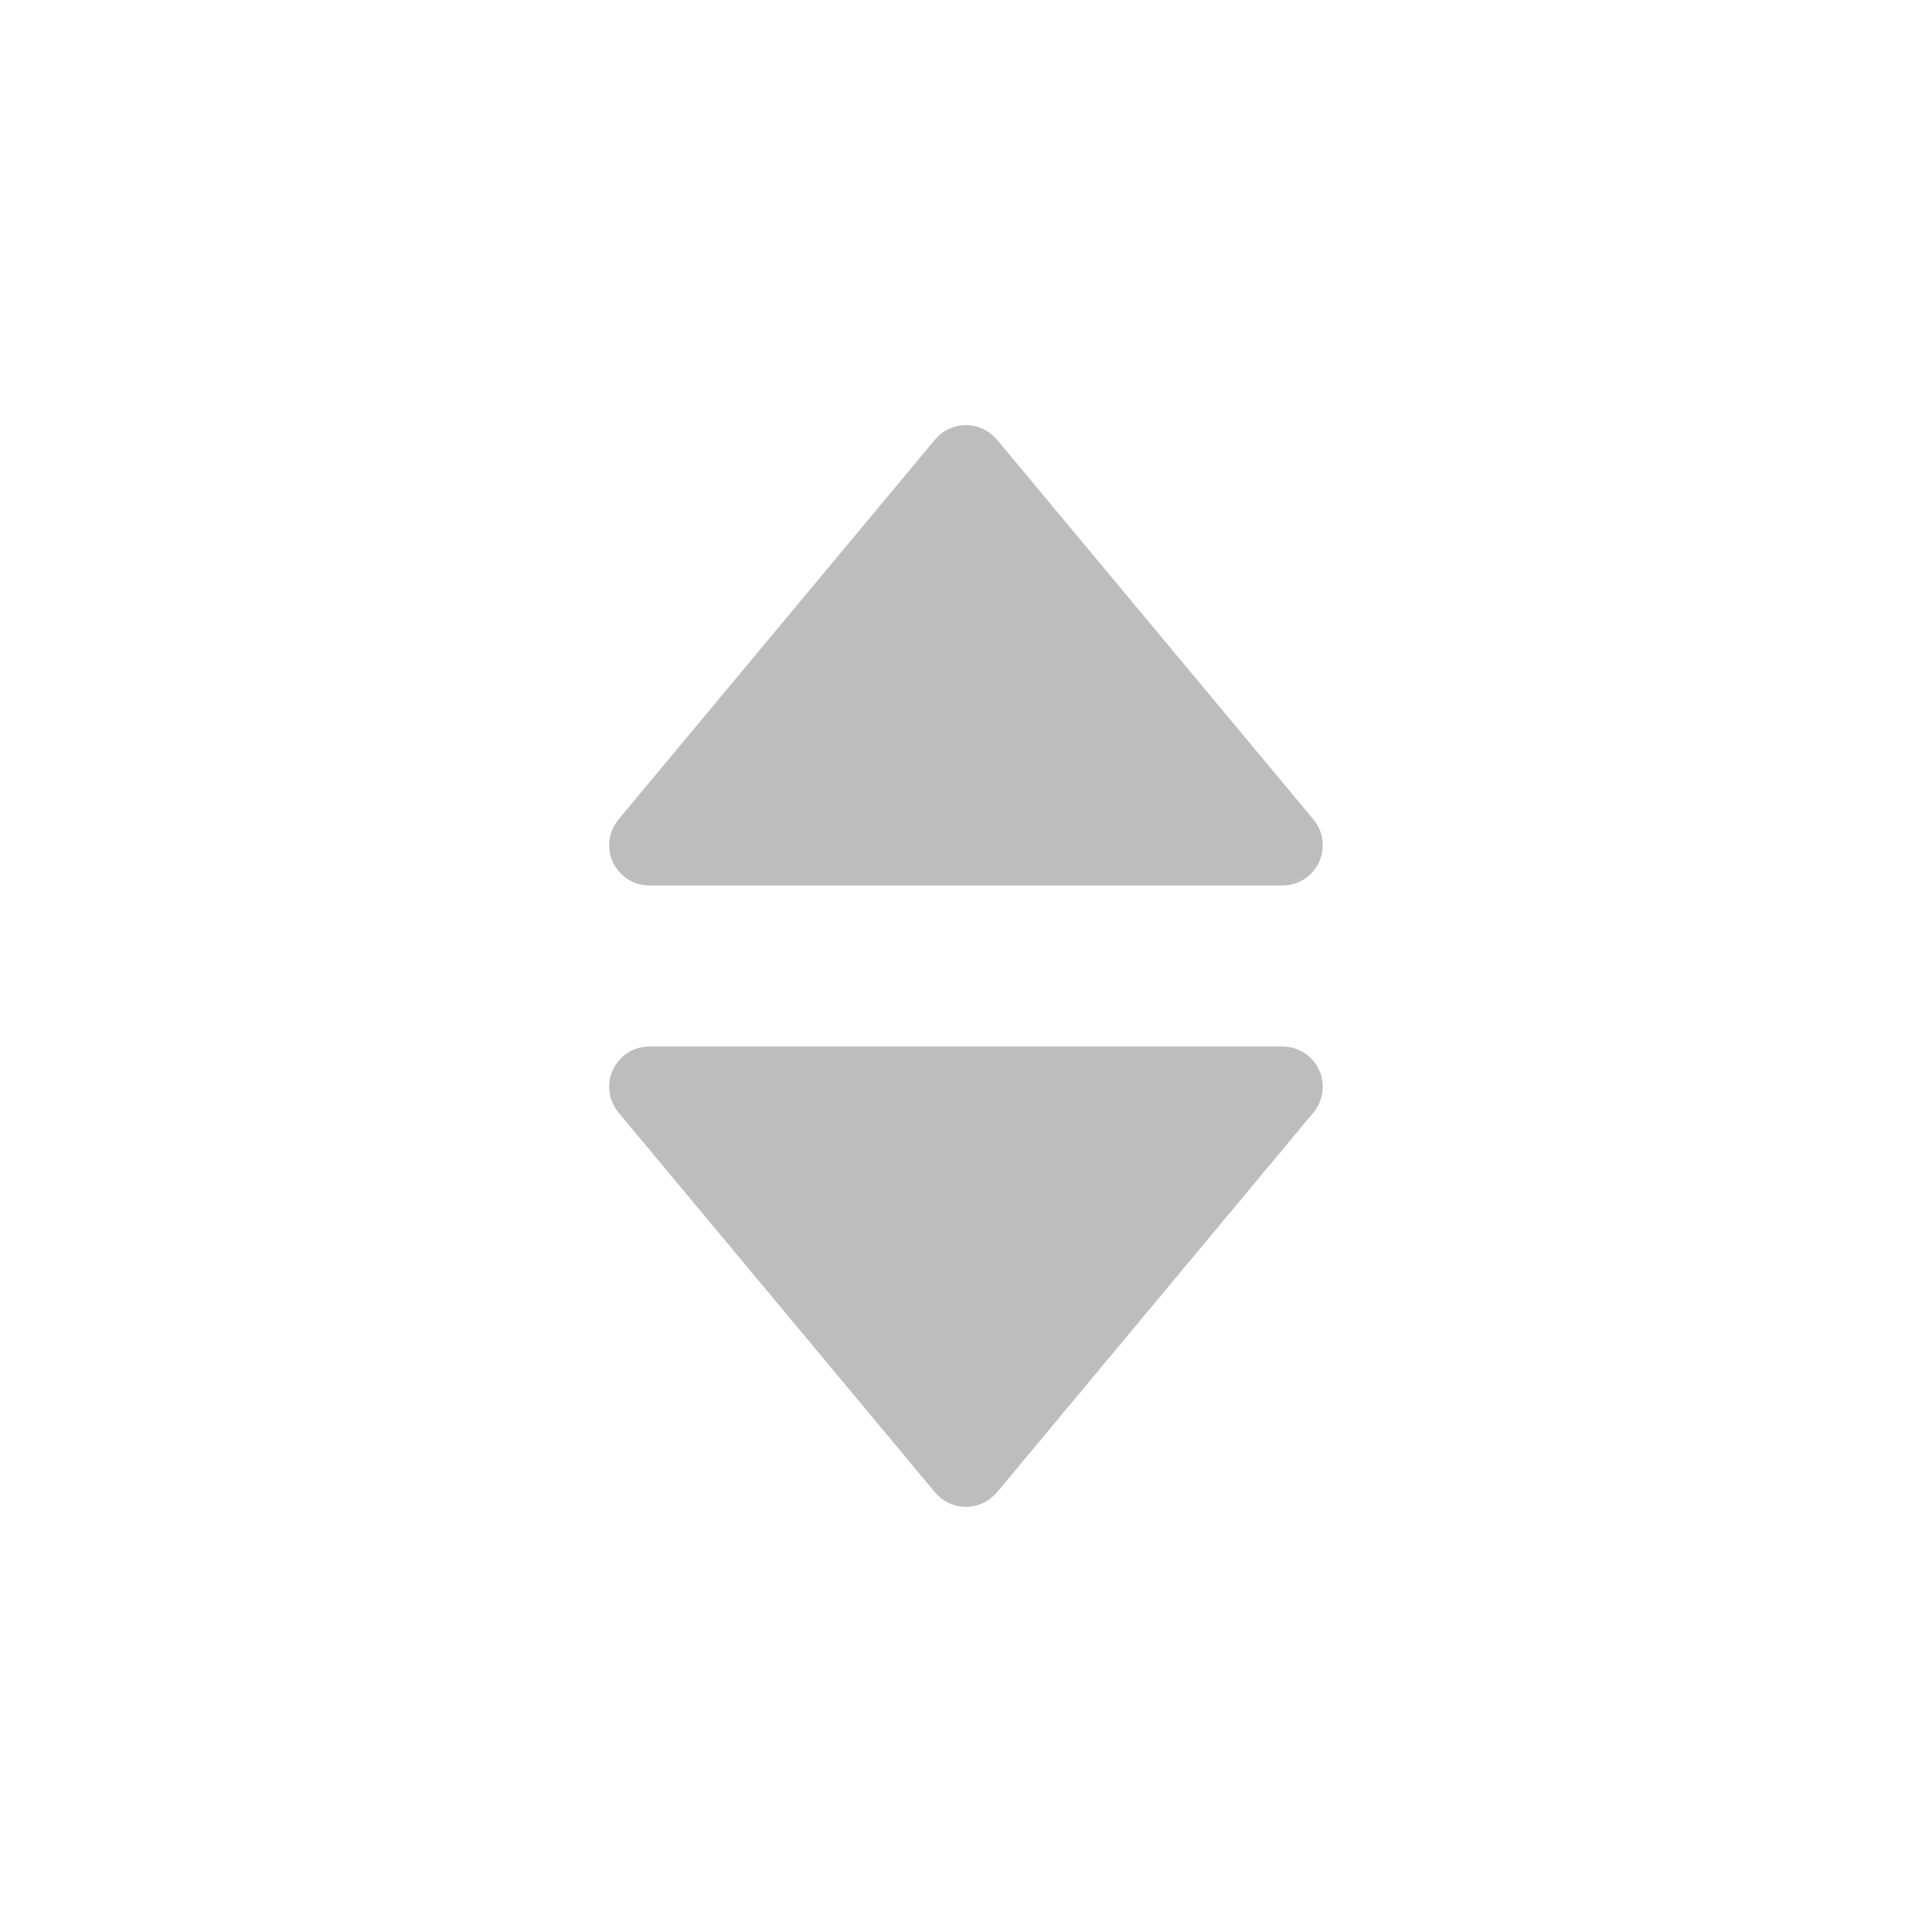
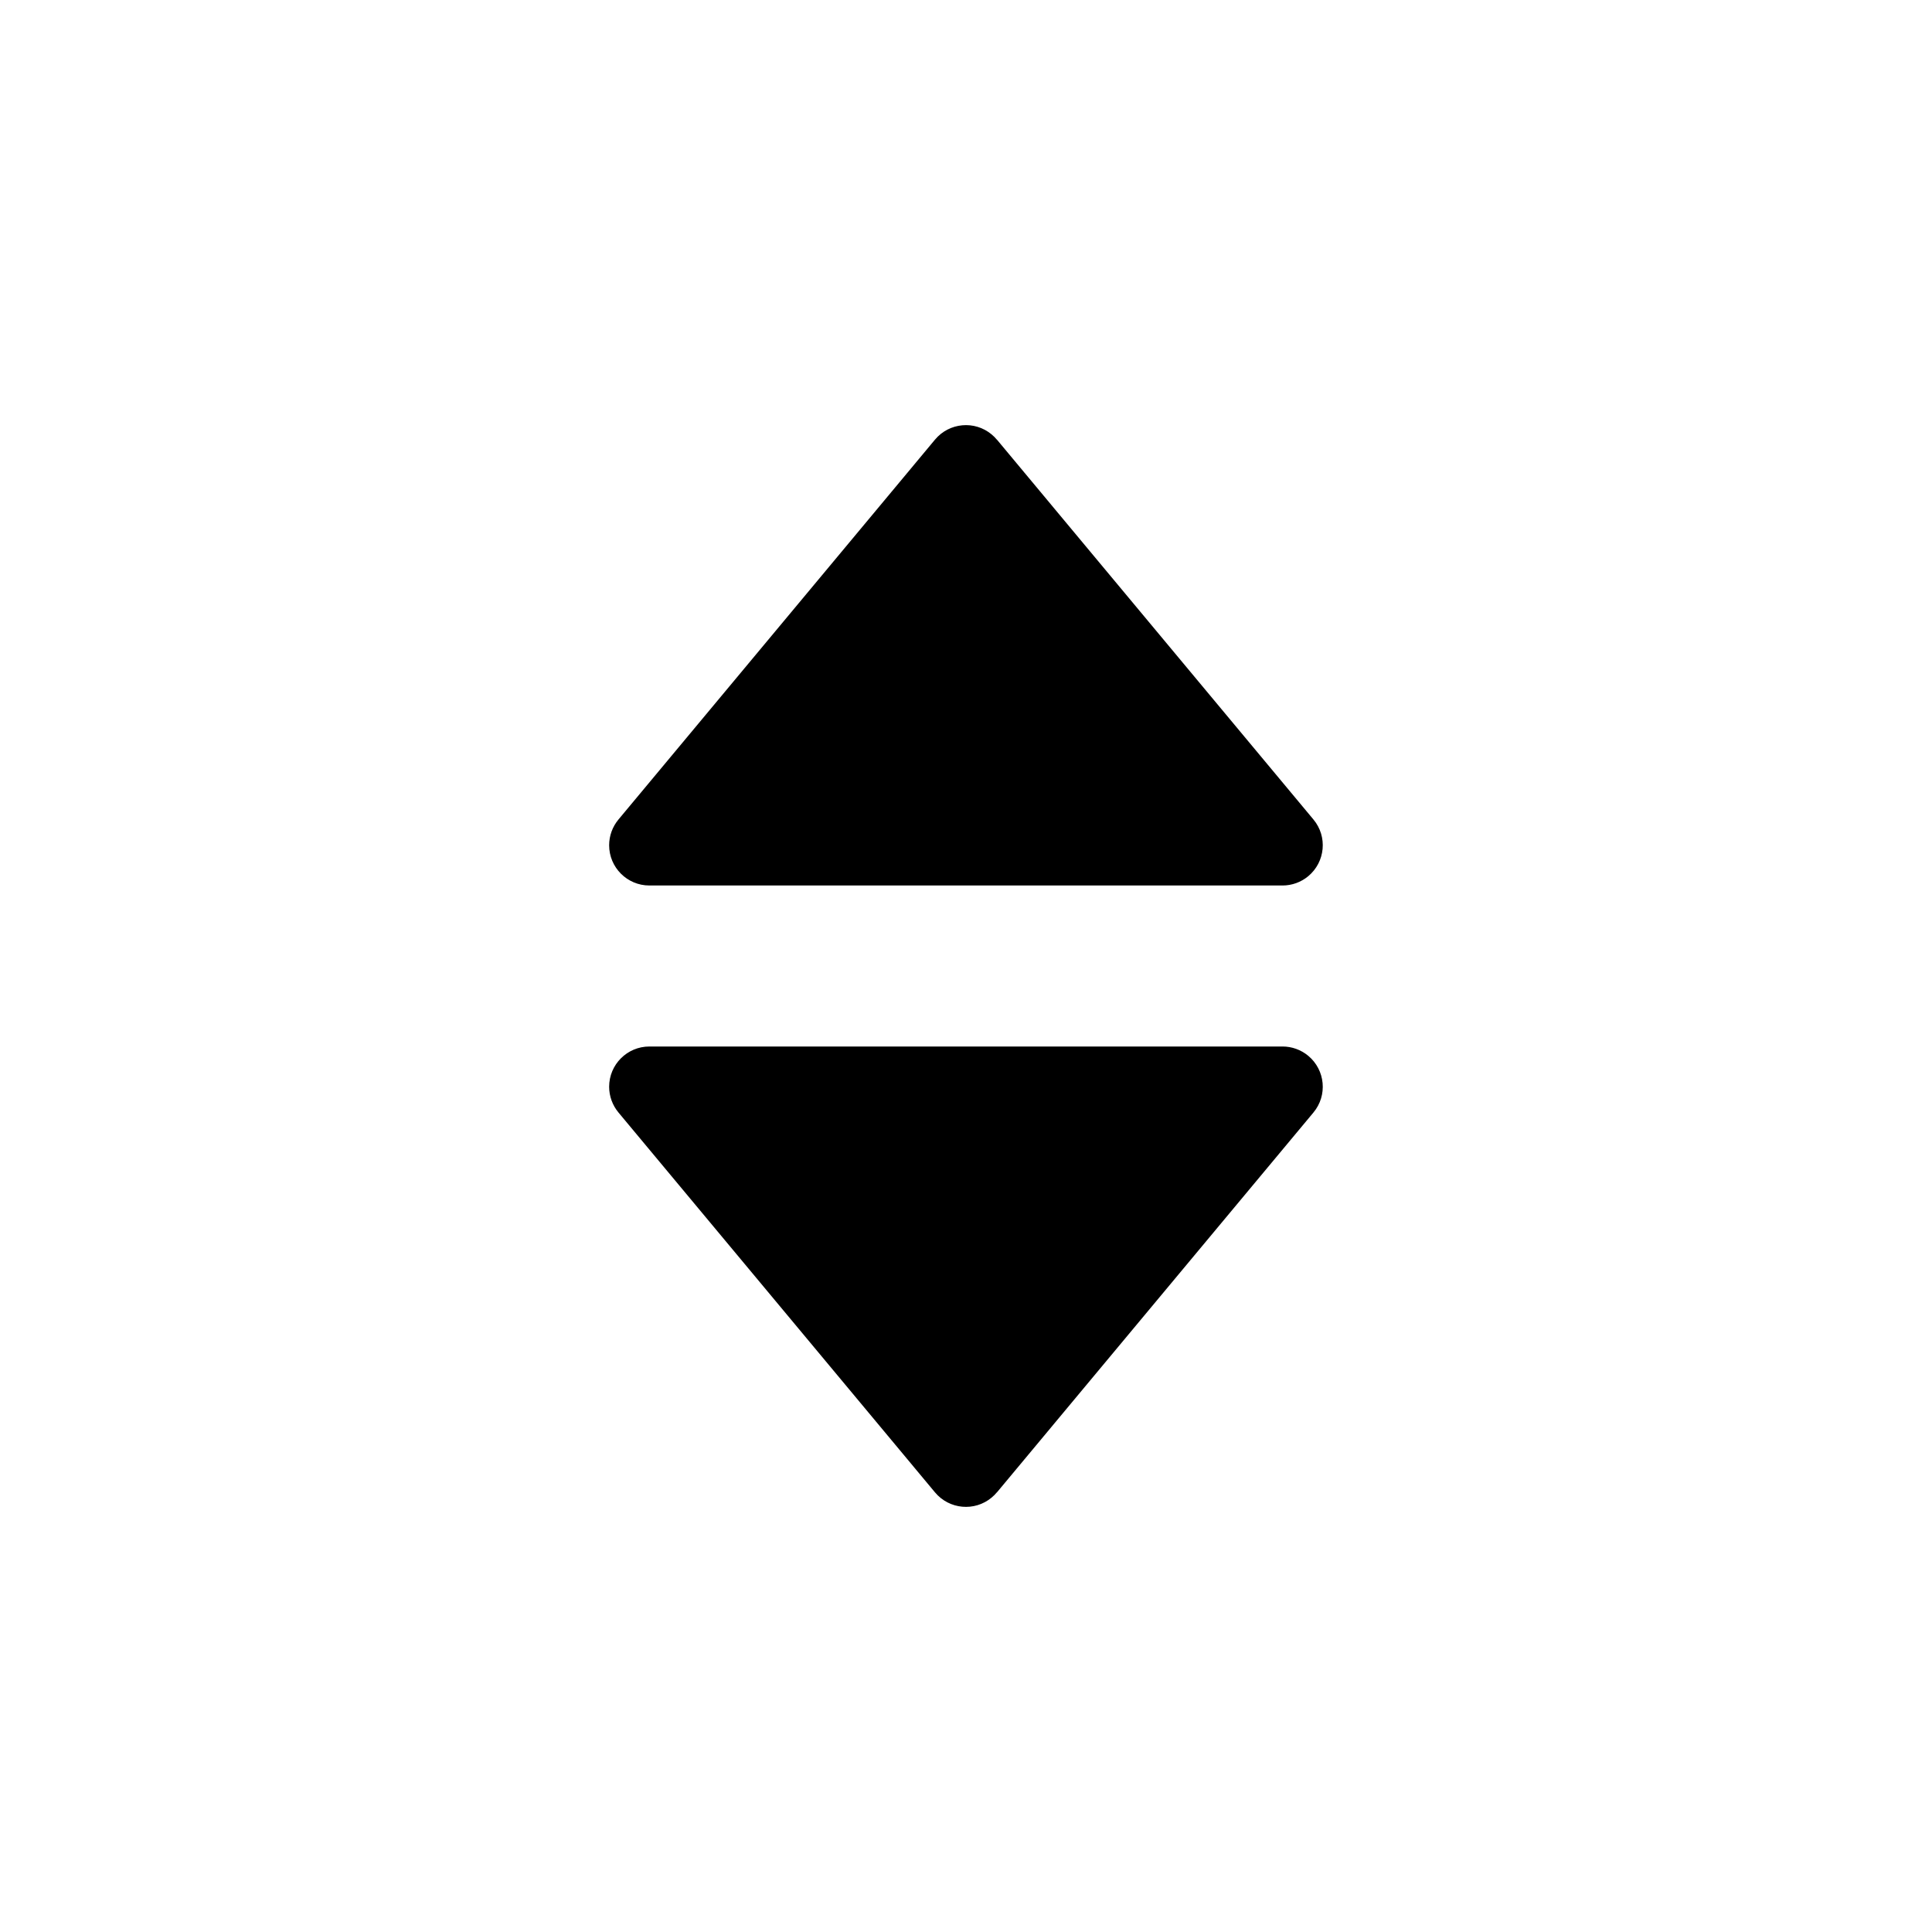
<svg xmlns="http://www.w3.org/2000/svg" version="1.1" width="24" height="24" viewBox="0 0 24 24">
-   <path fill="#bdbdbd" d="M12.384 5.461l3.932 4.719c0.177 0.212 0.148 0.527-0.064 0.704-0.090 0.075-0.203 0.116-0.32 0.116h-7.865c-0.276 0-0.5-0.224-0.5-0.5 0-0.117 0.041-0.23 0.116-0.32l3.932-4.719c0.177-0.212 0.492-0.241 0.704-0.064 0.023 0.019 0.045 0.041 0.064 0.064z" />
-   <path fill="#bdbdbd" d="M12.384 18.539l3.932-4.719c0.177-0.212 0.148-0.527-0.064-0.704-0.090-0.075-0.203-0.116-0.32-0.116h-7.865c-0.276 0-0.5 0.224-0.5 0.5 0 0.117 0.041 0.23 0.116 0.32l3.932 4.719c0.177 0.212 0.492 0.241 0.704 0.064 0.023-0.019 0.045-0.041 0.064-0.064z" />
+   <path d="M12.384 5.461l3.932 4.719c0.177 0.212 0.148 0.527-0.064 0.704-0.090 0.075-0.203 0.116-0.32 0.116h-7.865c-0.276 0-0.5-0.224-0.5-0.5 0-0.117 0.041-0.23 0.116-0.32l3.932-4.719c0.177-0.212 0.492-0.241 0.704-0.064 0.023 0.019 0.045 0.041 0.064 0.064z" />
+   <path d="M12.384 18.539l3.932-4.719c0.177-0.212 0.148-0.527-0.064-0.704-0.090-0.075-0.203-0.116-0.32-0.116h-7.865c-0.276 0-0.5 0.224-0.5 0.5 0 0.117 0.041 0.23 0.116 0.32l3.932 4.719c0.177 0.212 0.492 0.241 0.704 0.064 0.023-0.019 0.045-0.041 0.064-0.064z" />
</svg>
